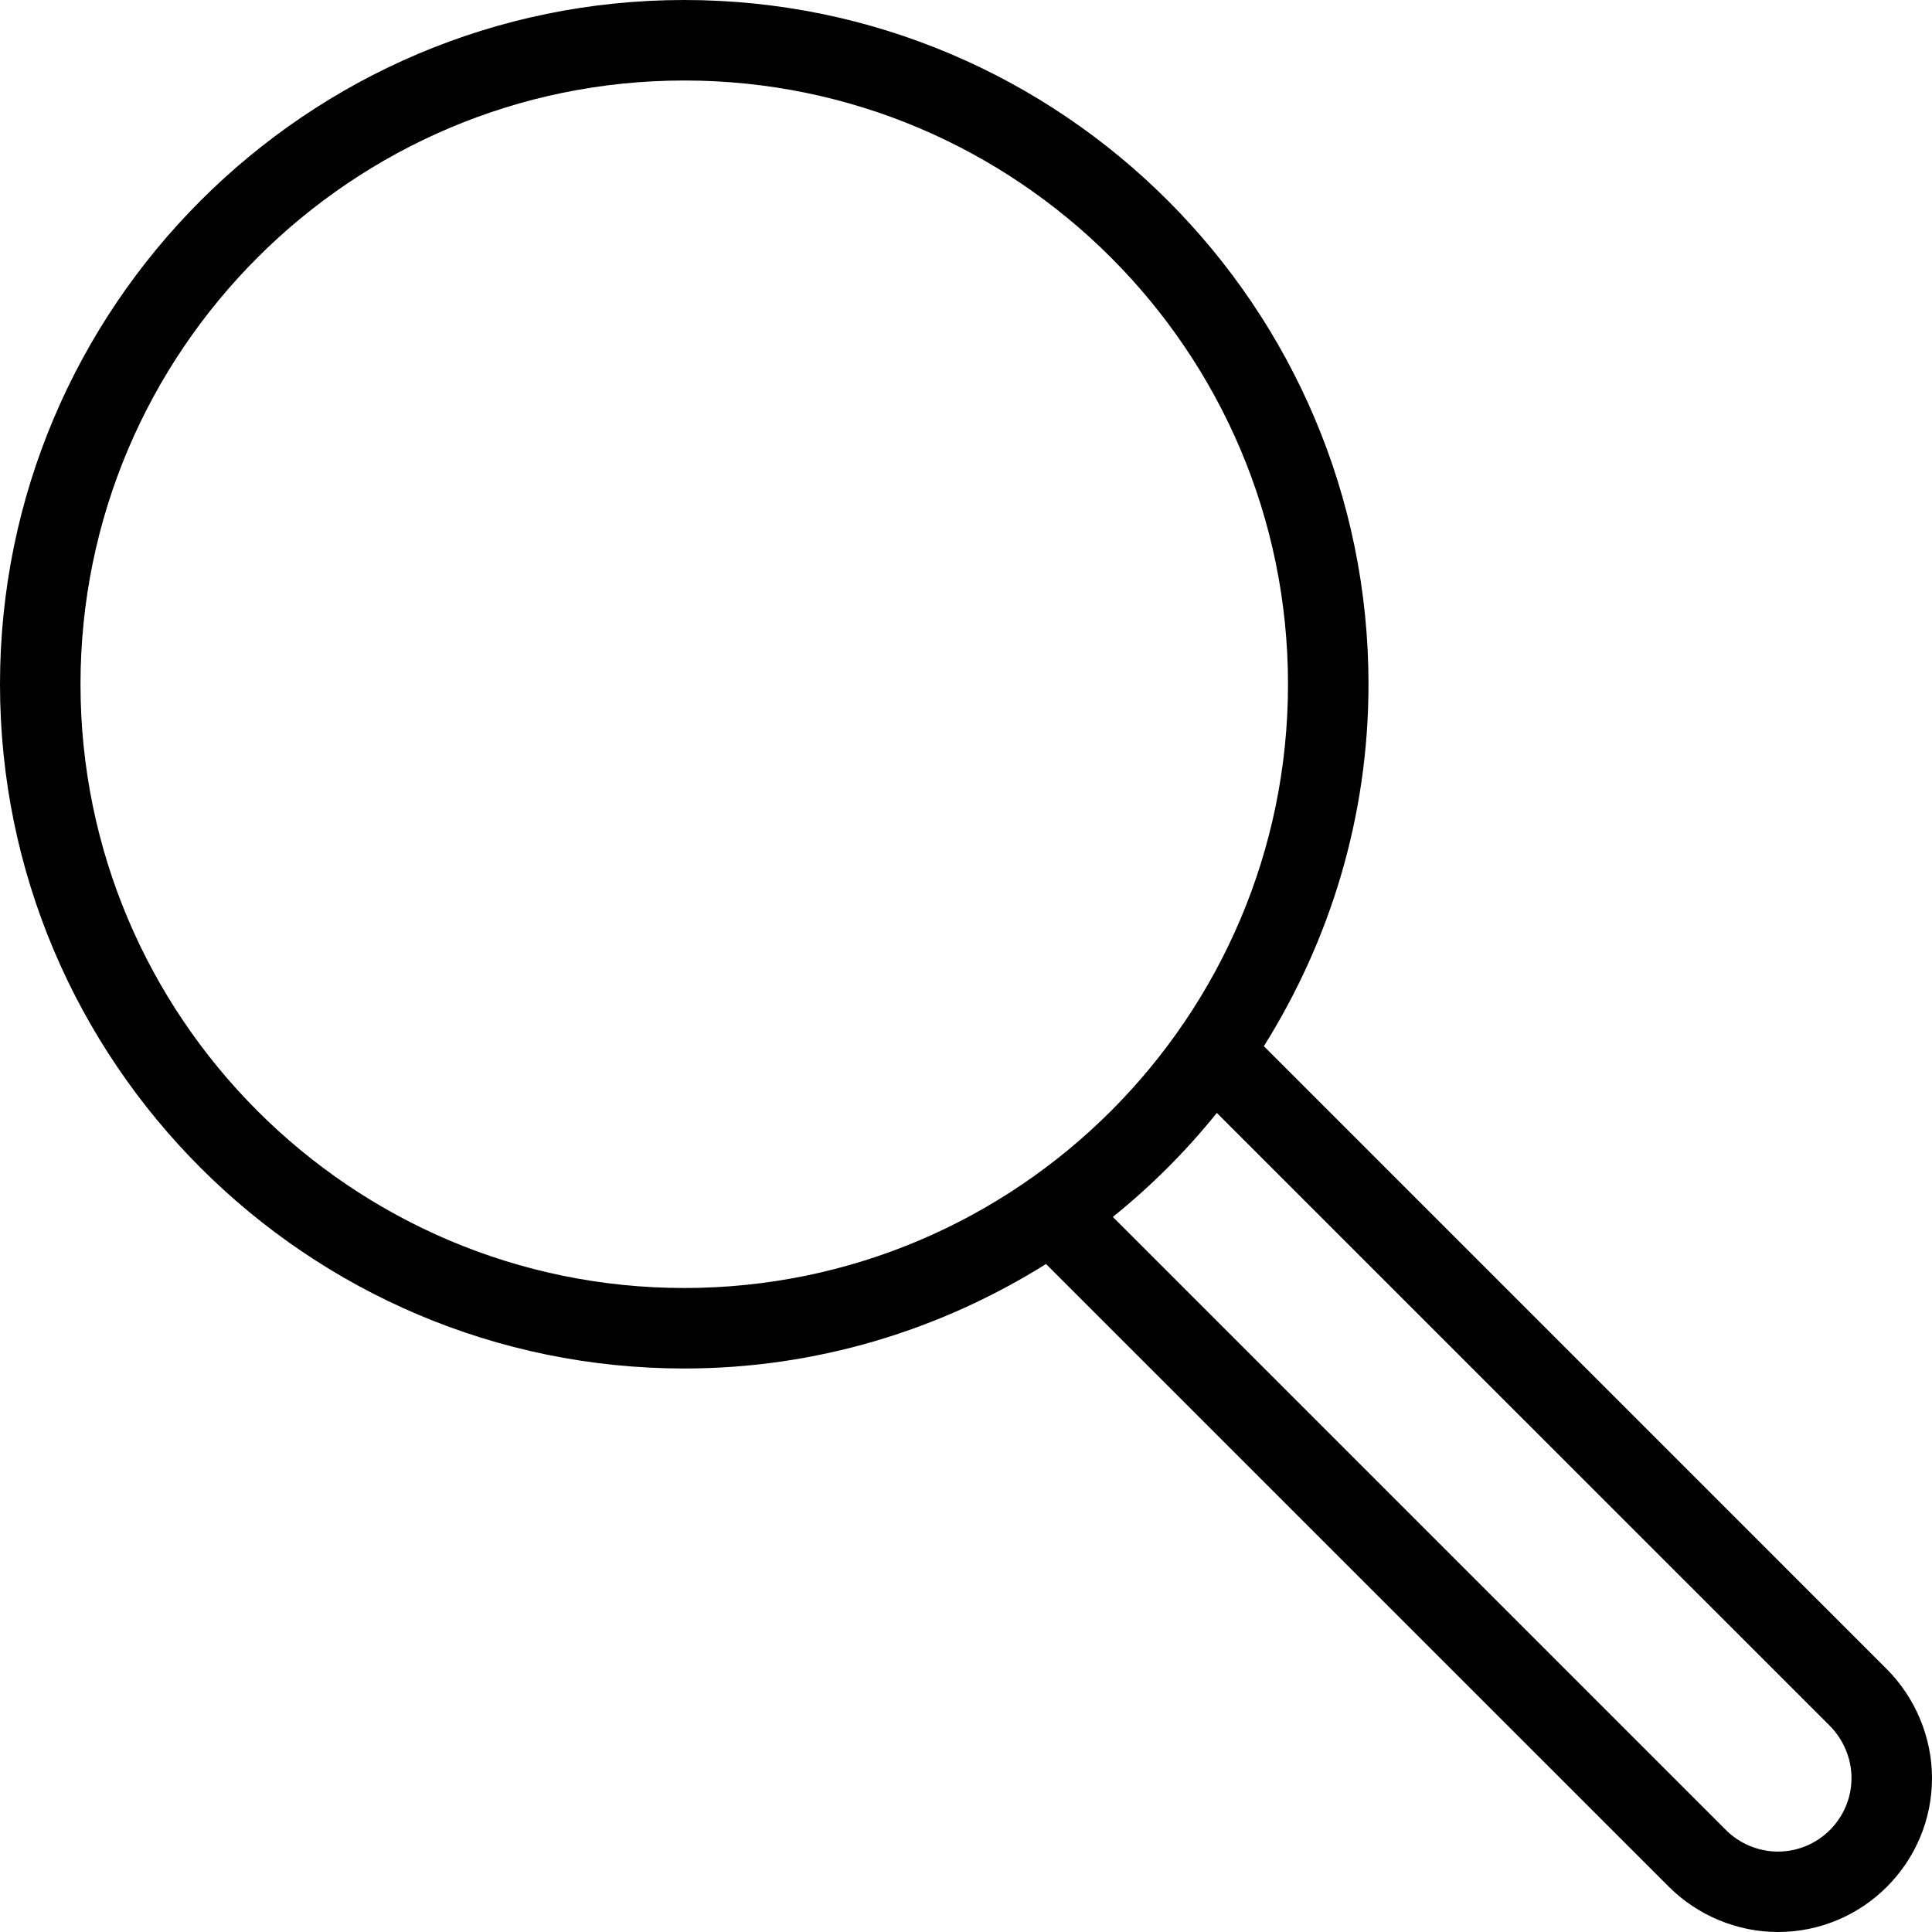
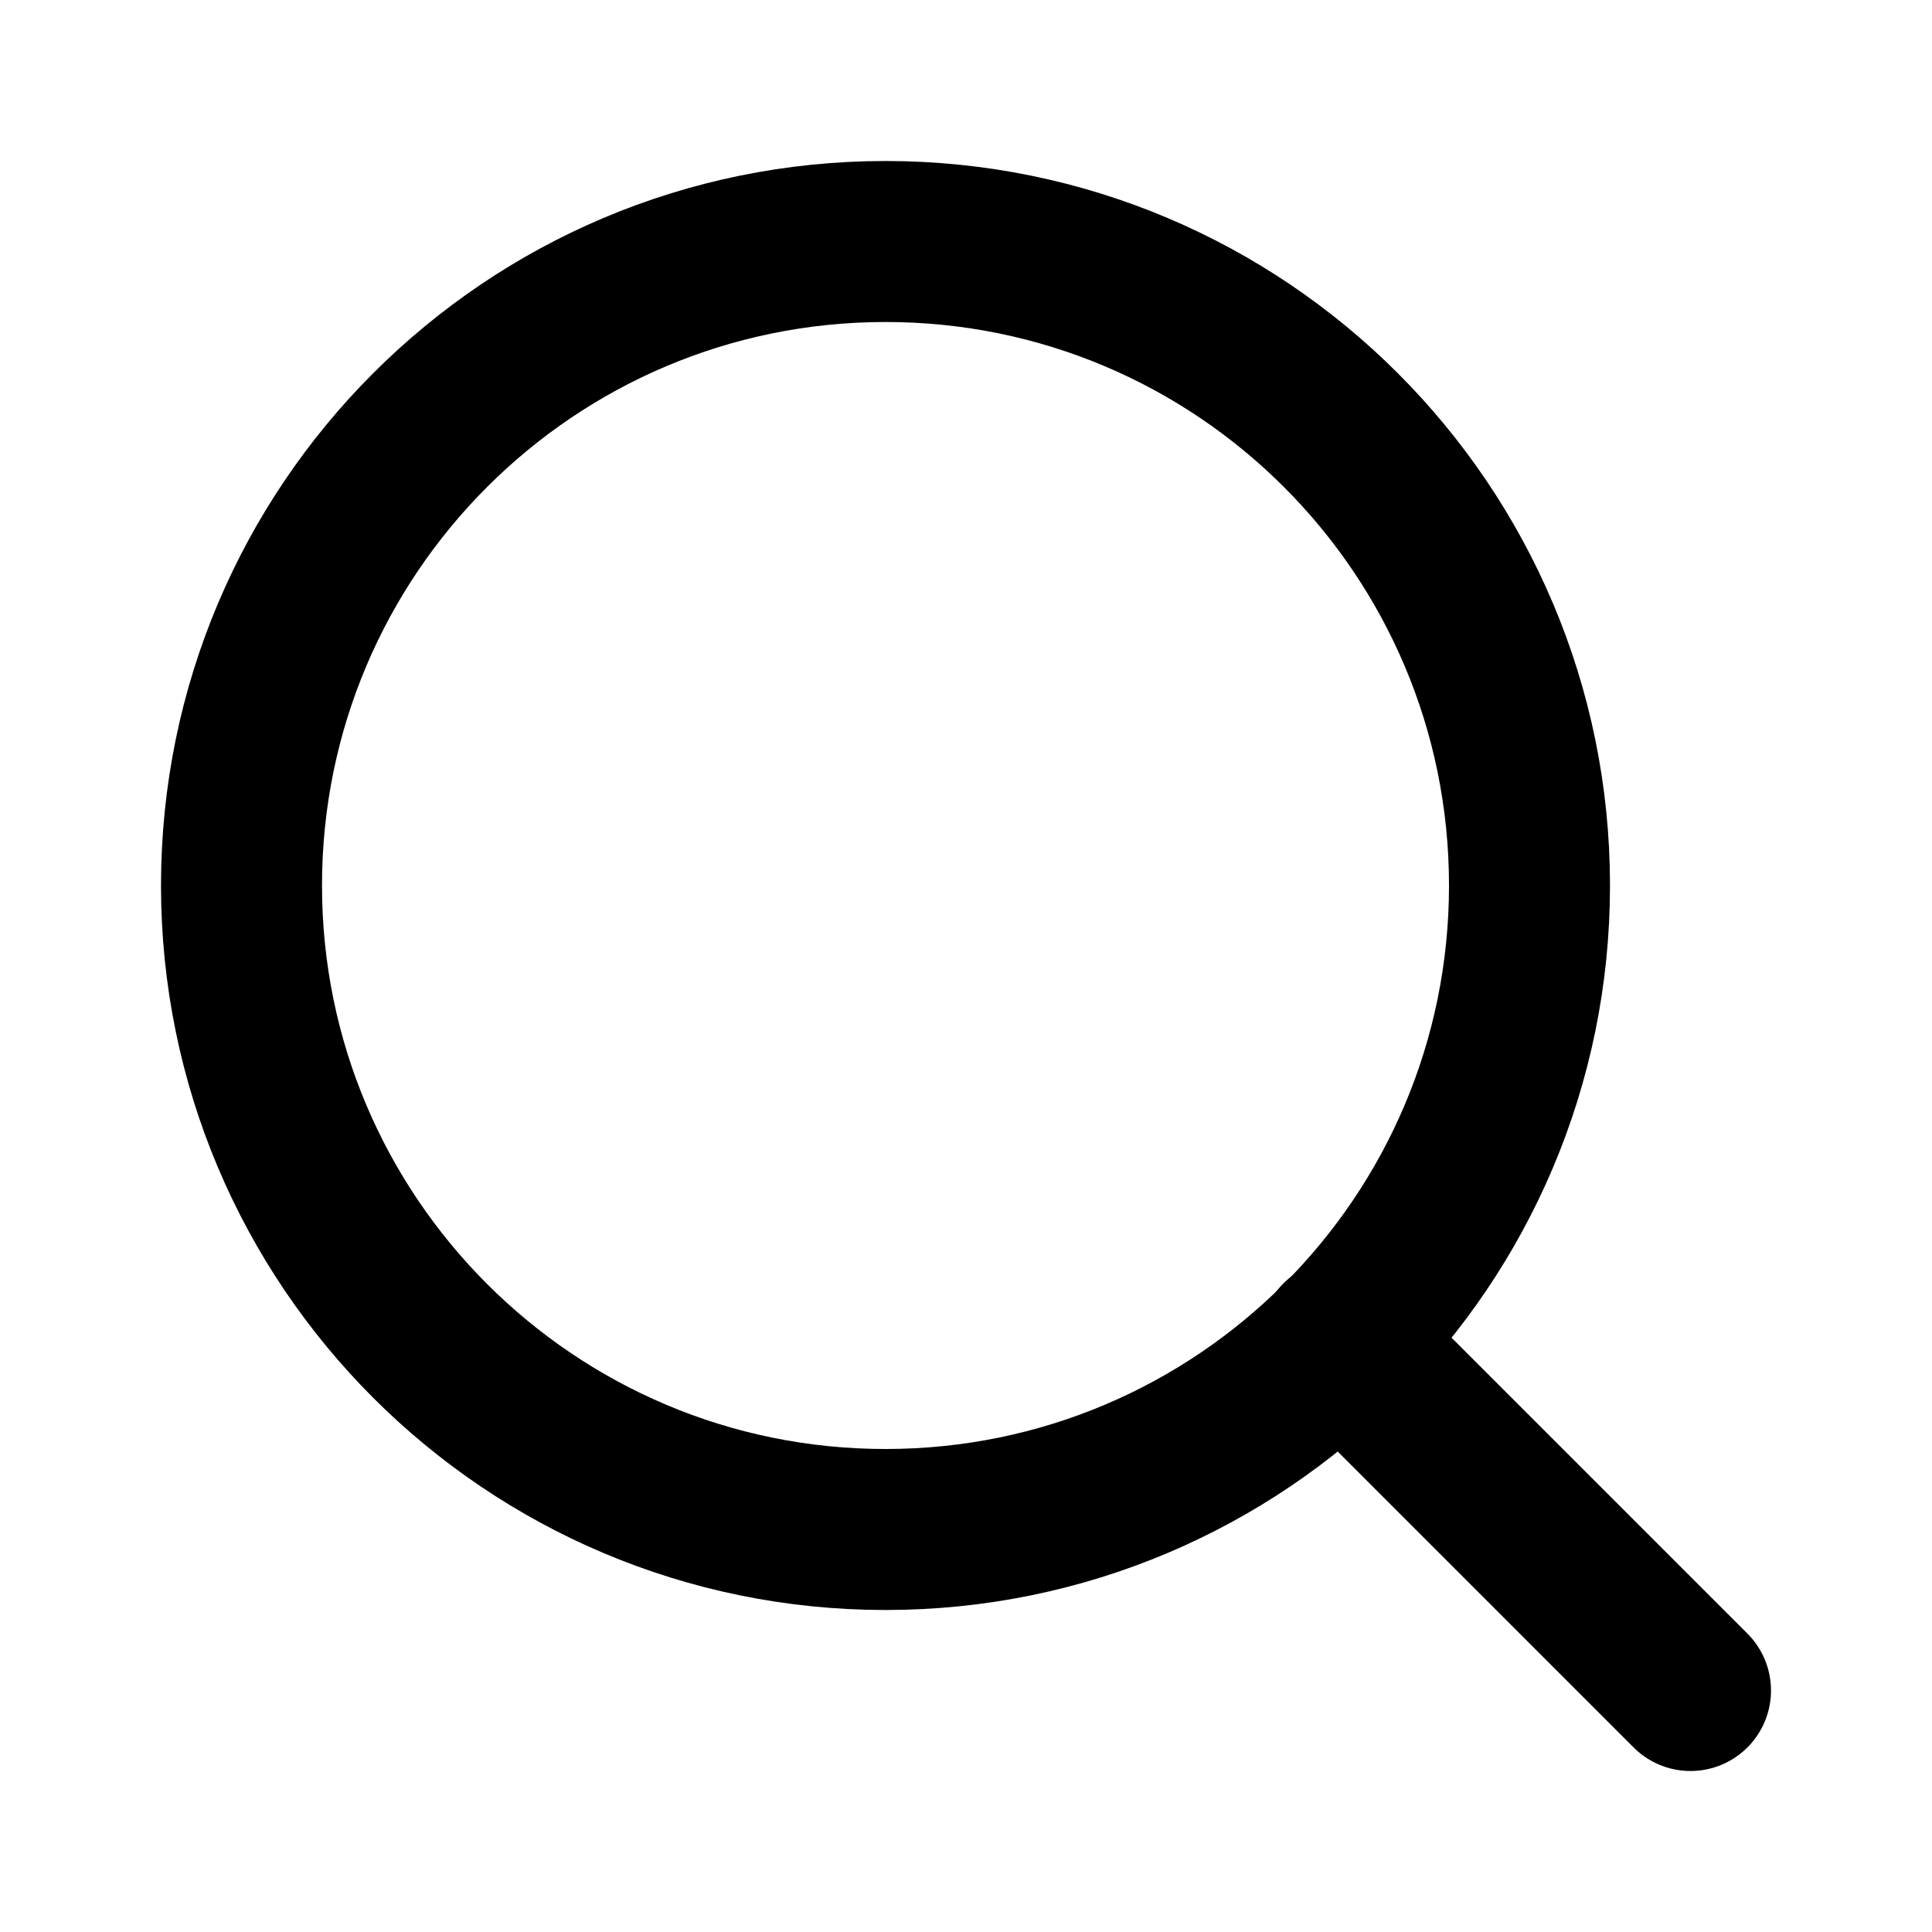
- <svg xmlns="http://www.w3.org/2000/svg" width="24px" height="24px" viewBox="0 0 24 24" version="1.1">
-   <g id="Page-1" stroke="none" stroke-width="1" fill="none" fill-rule="evenodd">
-     <path d="M23.438,20.734 L15.7,12.996 C16.519,11.69 17,10.152 17,8.5 C17,3.813 13.188,0 8.5,0 C3.812,0 0,3.813 0,8.5 C0,13.187 3.813,17 8.5,17 C10.151,17 11.688,16.519 12.994,15.702 L20.732,23.439 C21.089,23.795 21.581,24 22.086,24 C23.143,24 24,23.141 24,22.088 C24,21.584 23.794,21.091 23.438,20.734 Z M1,8.5 C1,4.364 4.365,1 8.5,1 C12.635,1 16,4.364 16,8.5 C16,12.636 12.636,16 8.5,16 C4.364,16 1,12.636 1,8.5 Z M22.086,23.001 C21.845,23.001 21.61,22.903 21.44,22.733 L13.824,15.117 C14.3,14.734 14.733,14.301 15.116,13.825 L22.732,21.44 C22.901,21.611 23,21.847 23,22.087 C23,22.591 22.589,23.001 22.086,23.001 Z" id="search" fill="#000000" fill-rule="nonzero" />
-   </g>
+ <svg xmlns="http://www.w3.org/2000/svg" width="32" height="32" viewBox="0 0 24 24" fill="none" stroke="currentColor" stroke-width="2" stroke-linecap="round" stroke-linejoin="round" class="feather feather-search">
+   <circle cx="11" cy="11" r="8" />
+   <line x1="21" y1="21" x2="16.65" y2="16.65" />
</svg>
